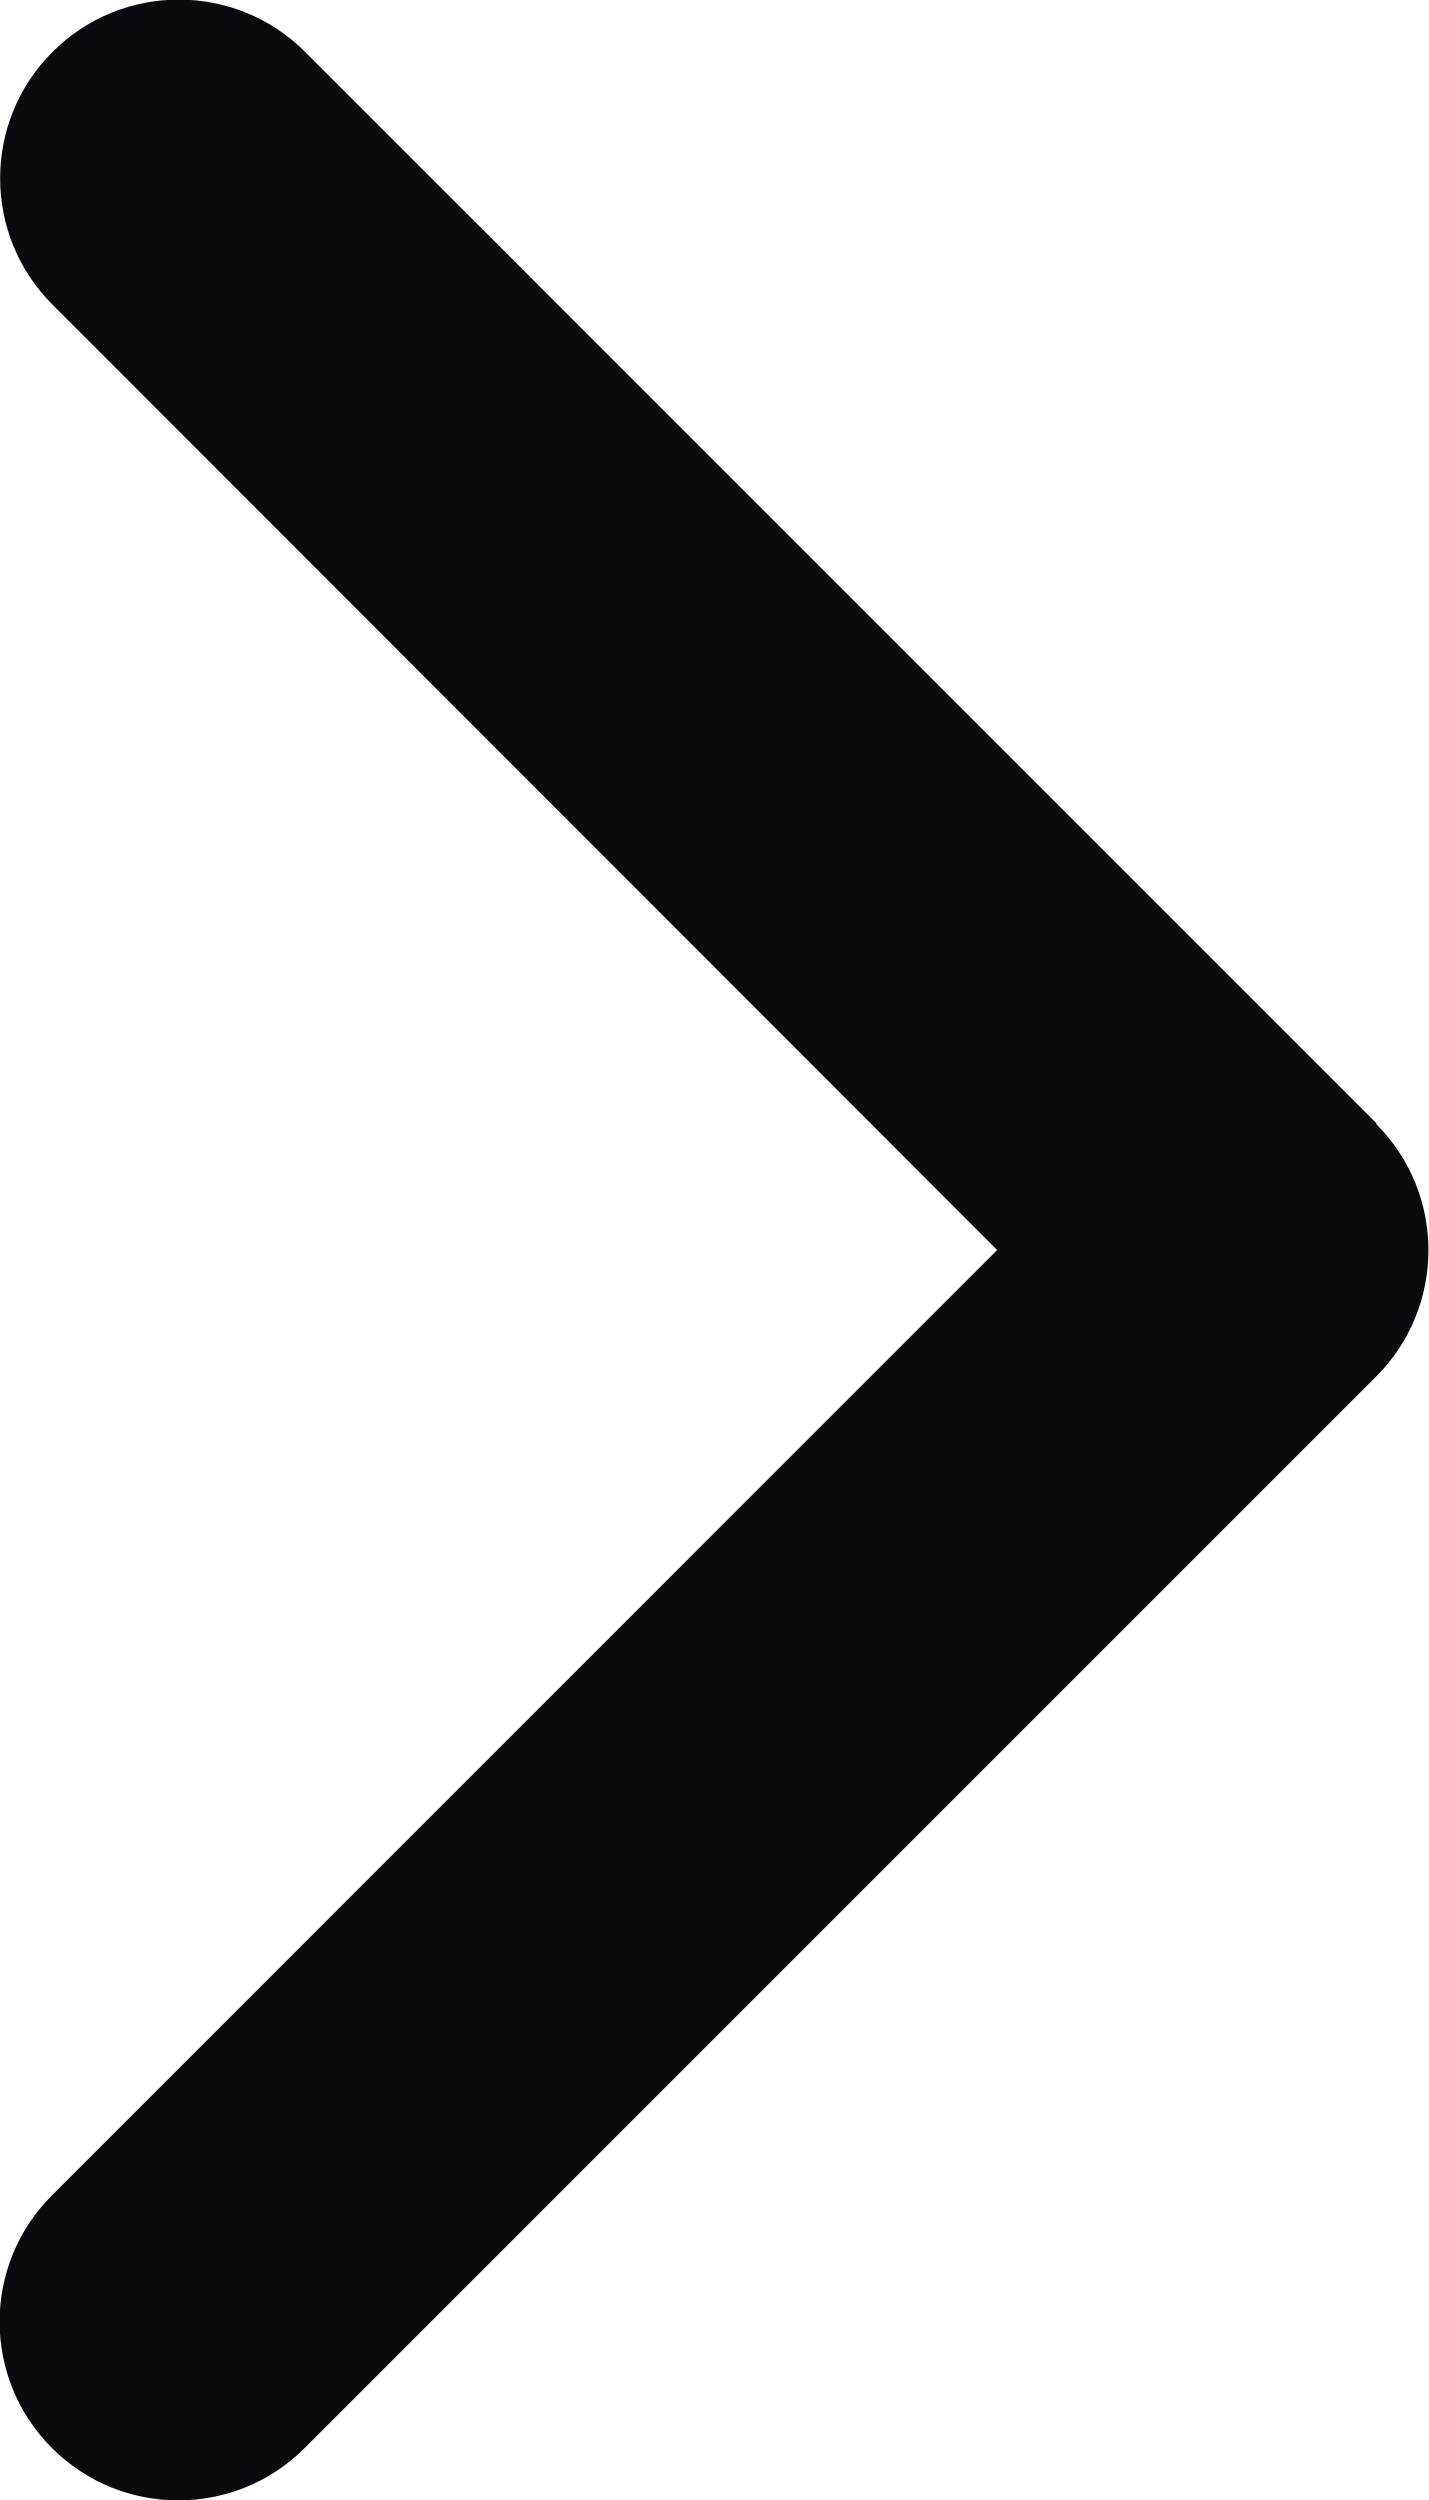
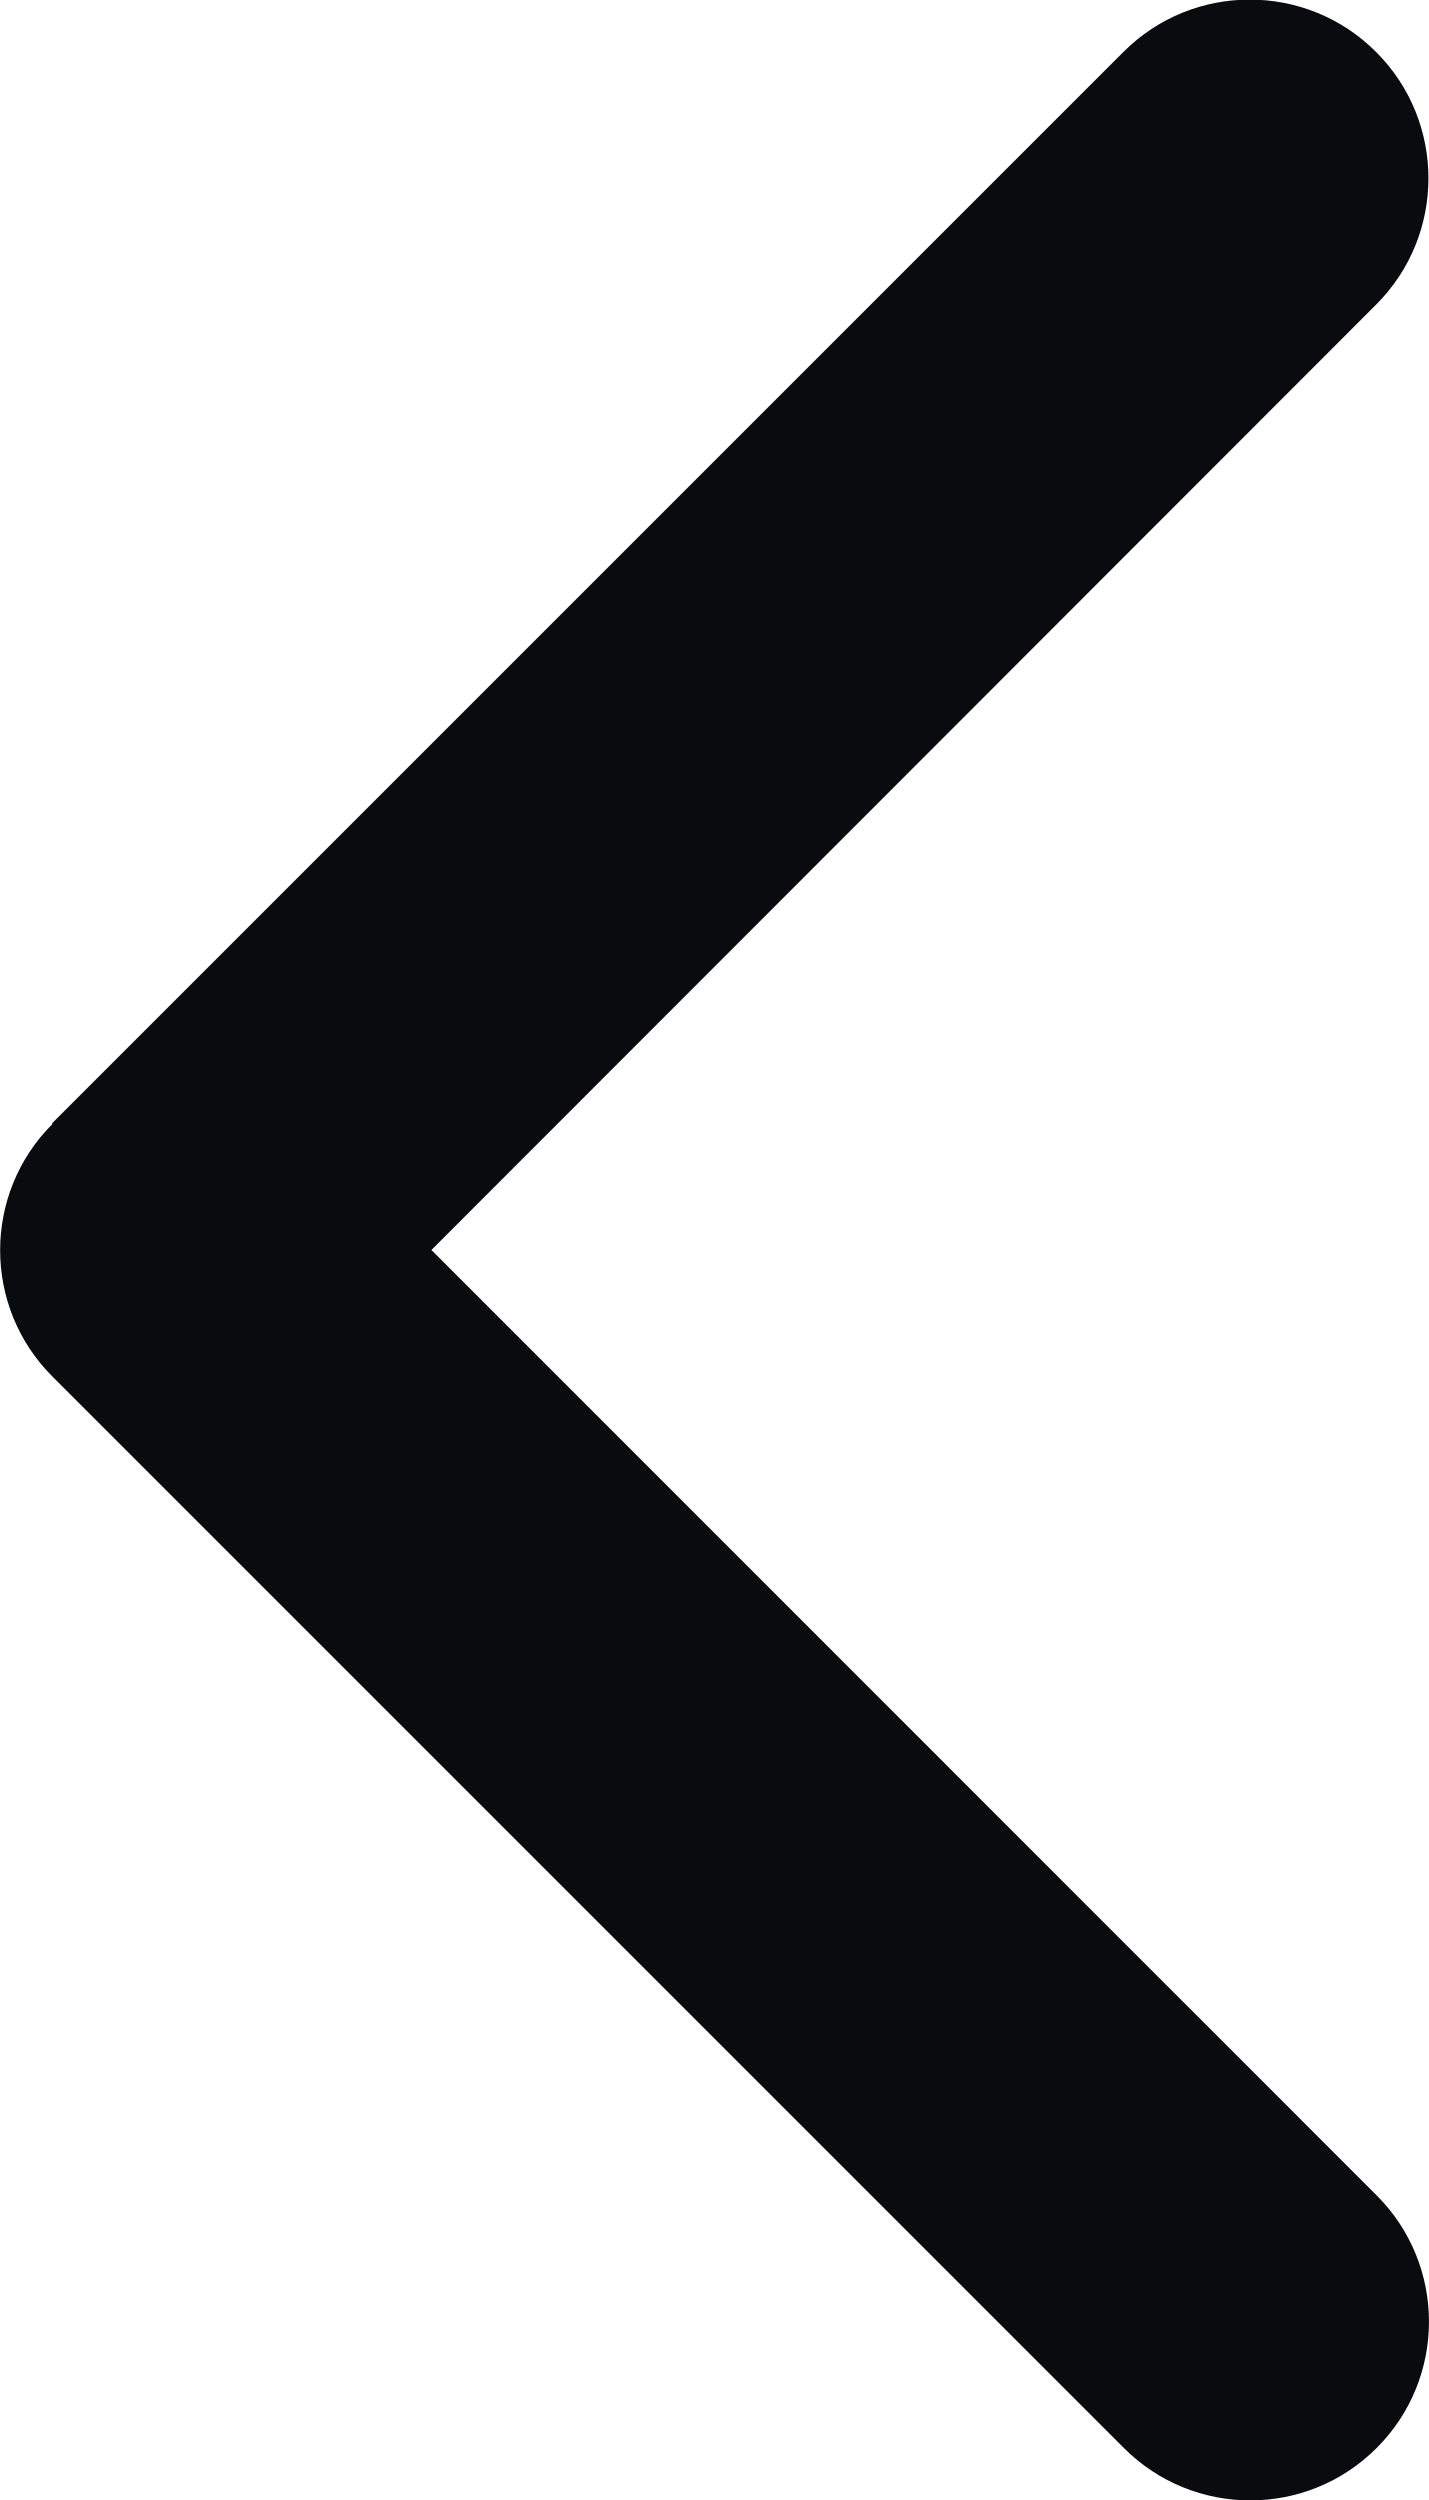
<svg xmlns="http://www.w3.org/2000/svg" width="8" height="14" viewBox="0 0 8 14" fill="none">
-   <path d="M7.706 6.294C8.097 6.684 8.097 7.319 7.706 7.709L1.706 13.709C1.316 14.1 0.681 14.1 0.291 13.709C-0.1 13.319 -0.1 12.684 0.291 12.294L5.584 7L0.294 1.706C-0.097 1.316 -0.097 0.681 0.294 0.291C0.684 -0.1 1.319 -0.1 1.709 0.291L7.709 6.291L7.706 6.294Z" fill="#0A0B0F" />
+   <path d="M0.294 6.294C-0.097 6.684 -0.097 7.319 0.294 7.709L6.294 13.709C6.684 14.1 7.319 14.1 7.709 13.709C8.1 13.319 8.1 12.684 7.709 12.294L2.416 7L7.706 1.706C8.097 1.316 8.097 0.681 7.706 0.291C7.316 -0.1 6.681 -0.1 6.291 0.291L0.291 6.291L0.294 6.294Z" fill="#0A0B0F" />
</svg>
